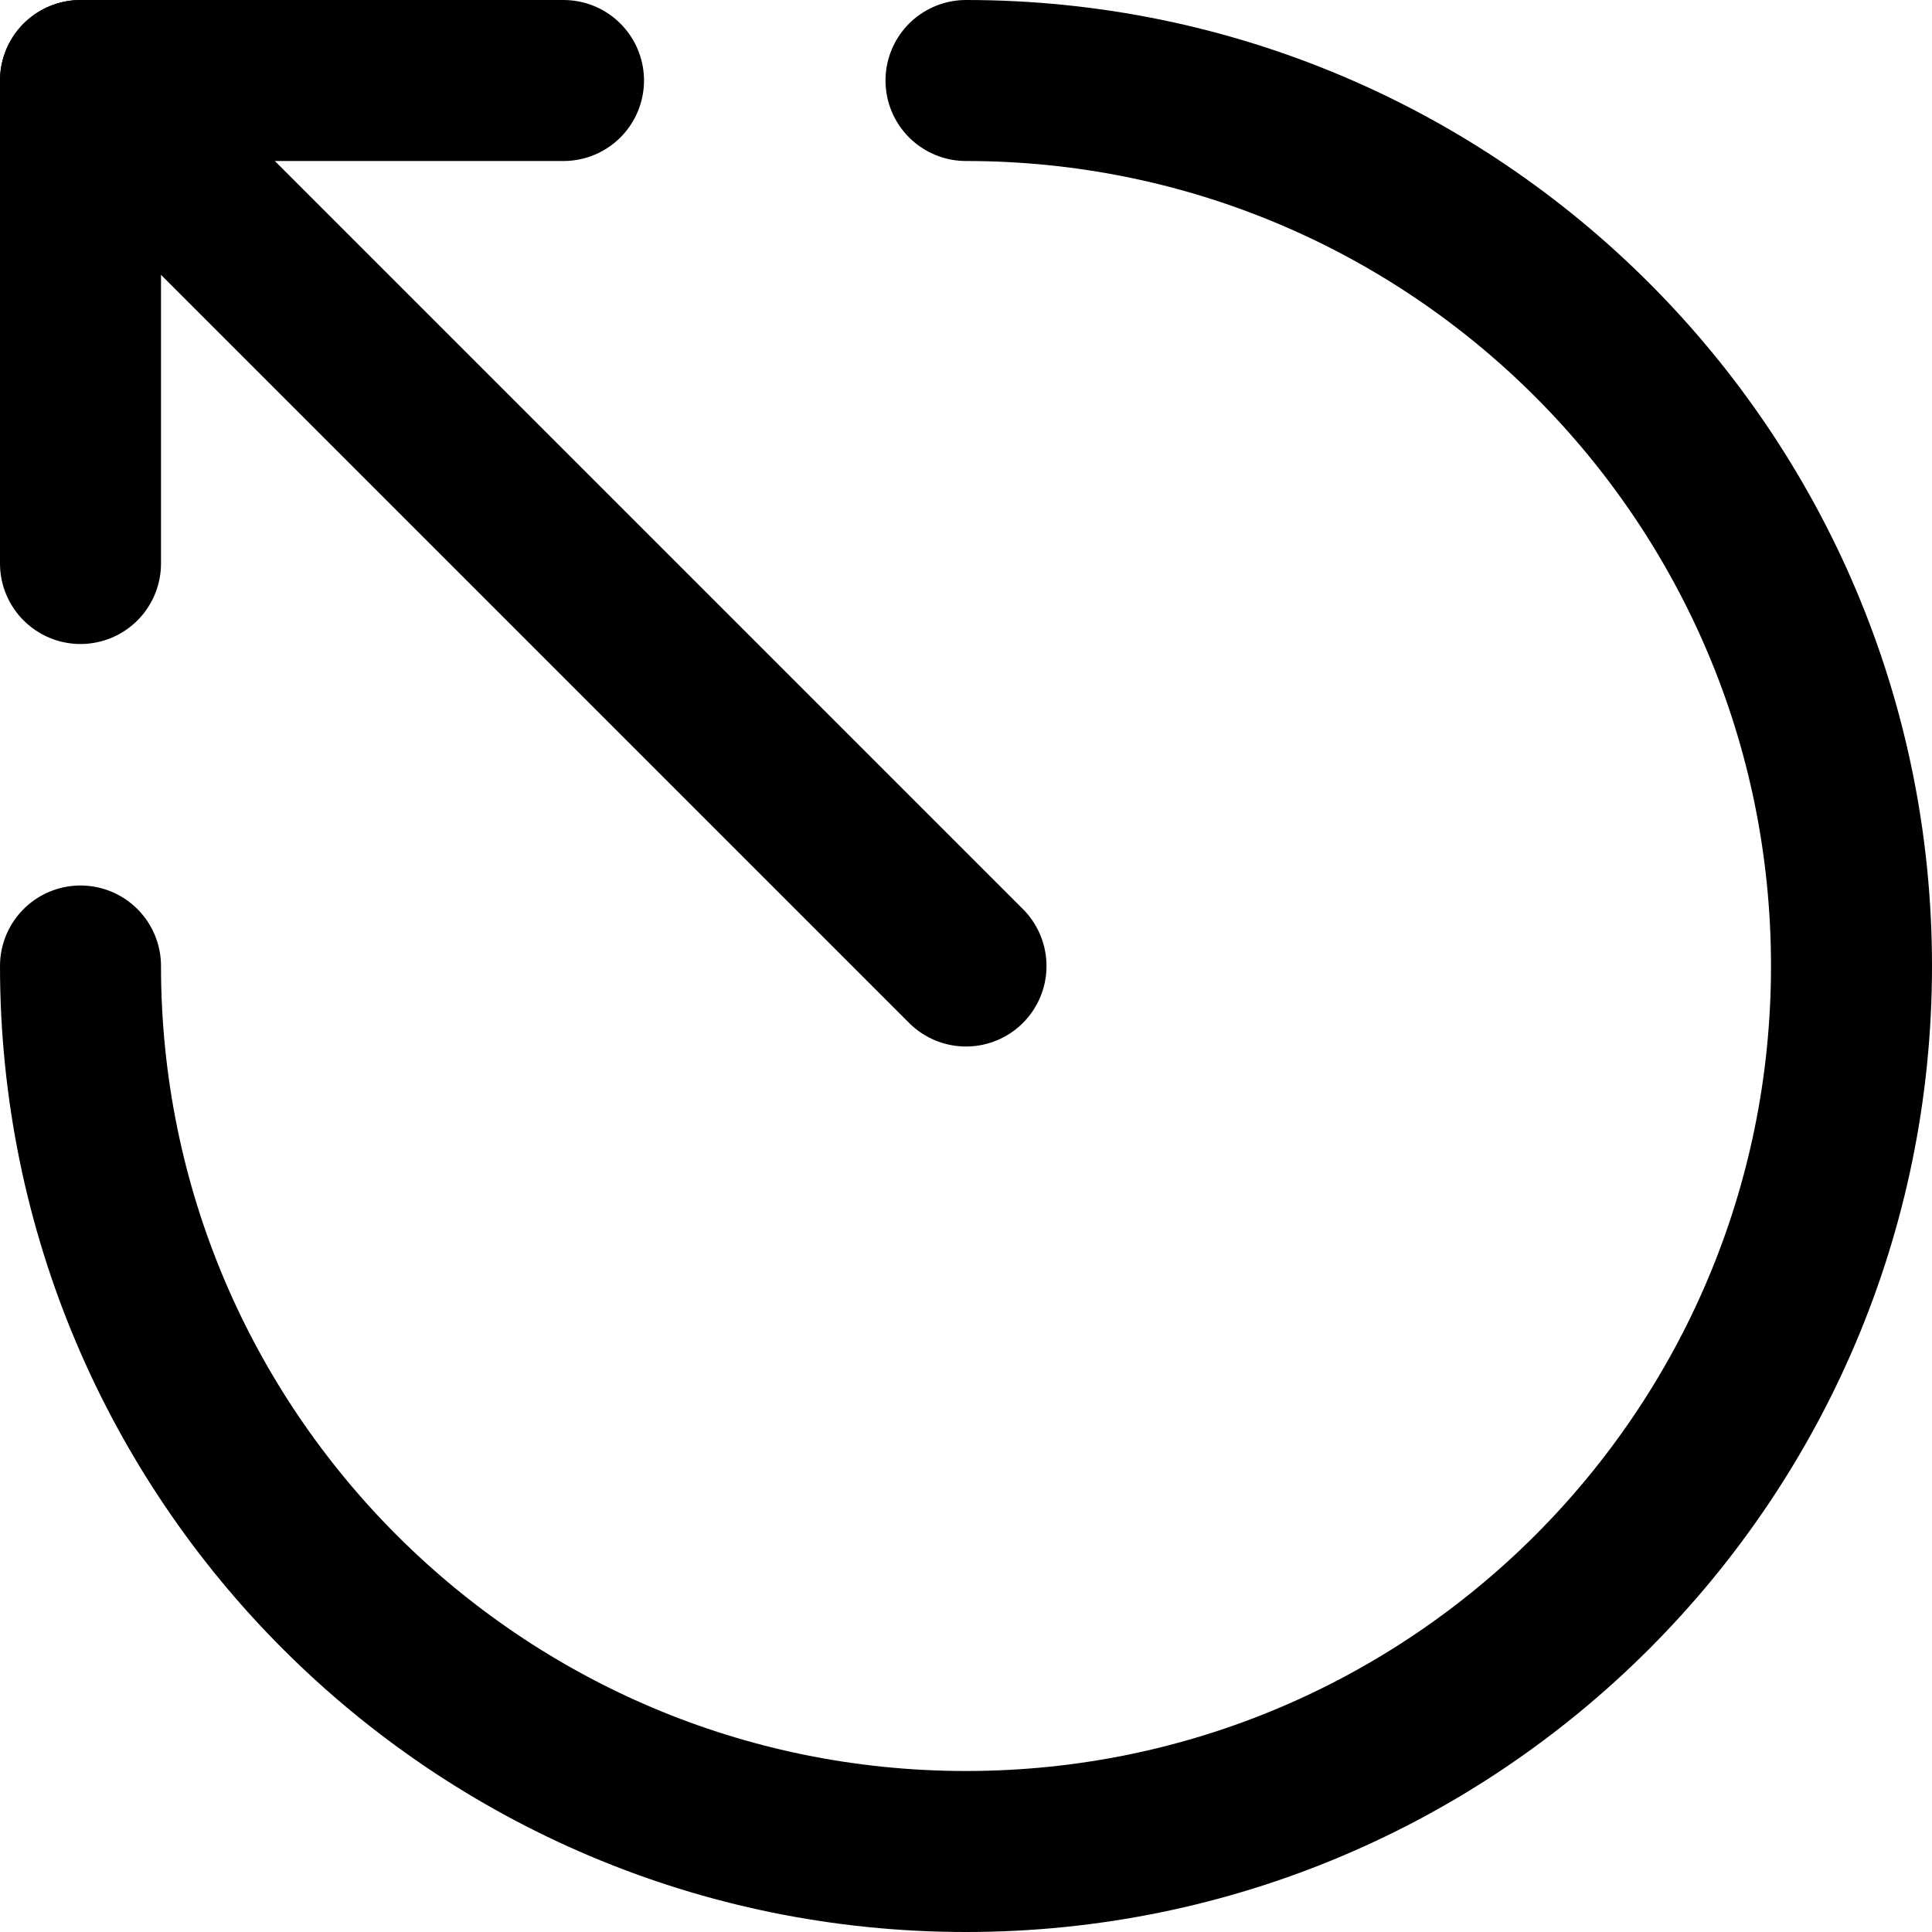
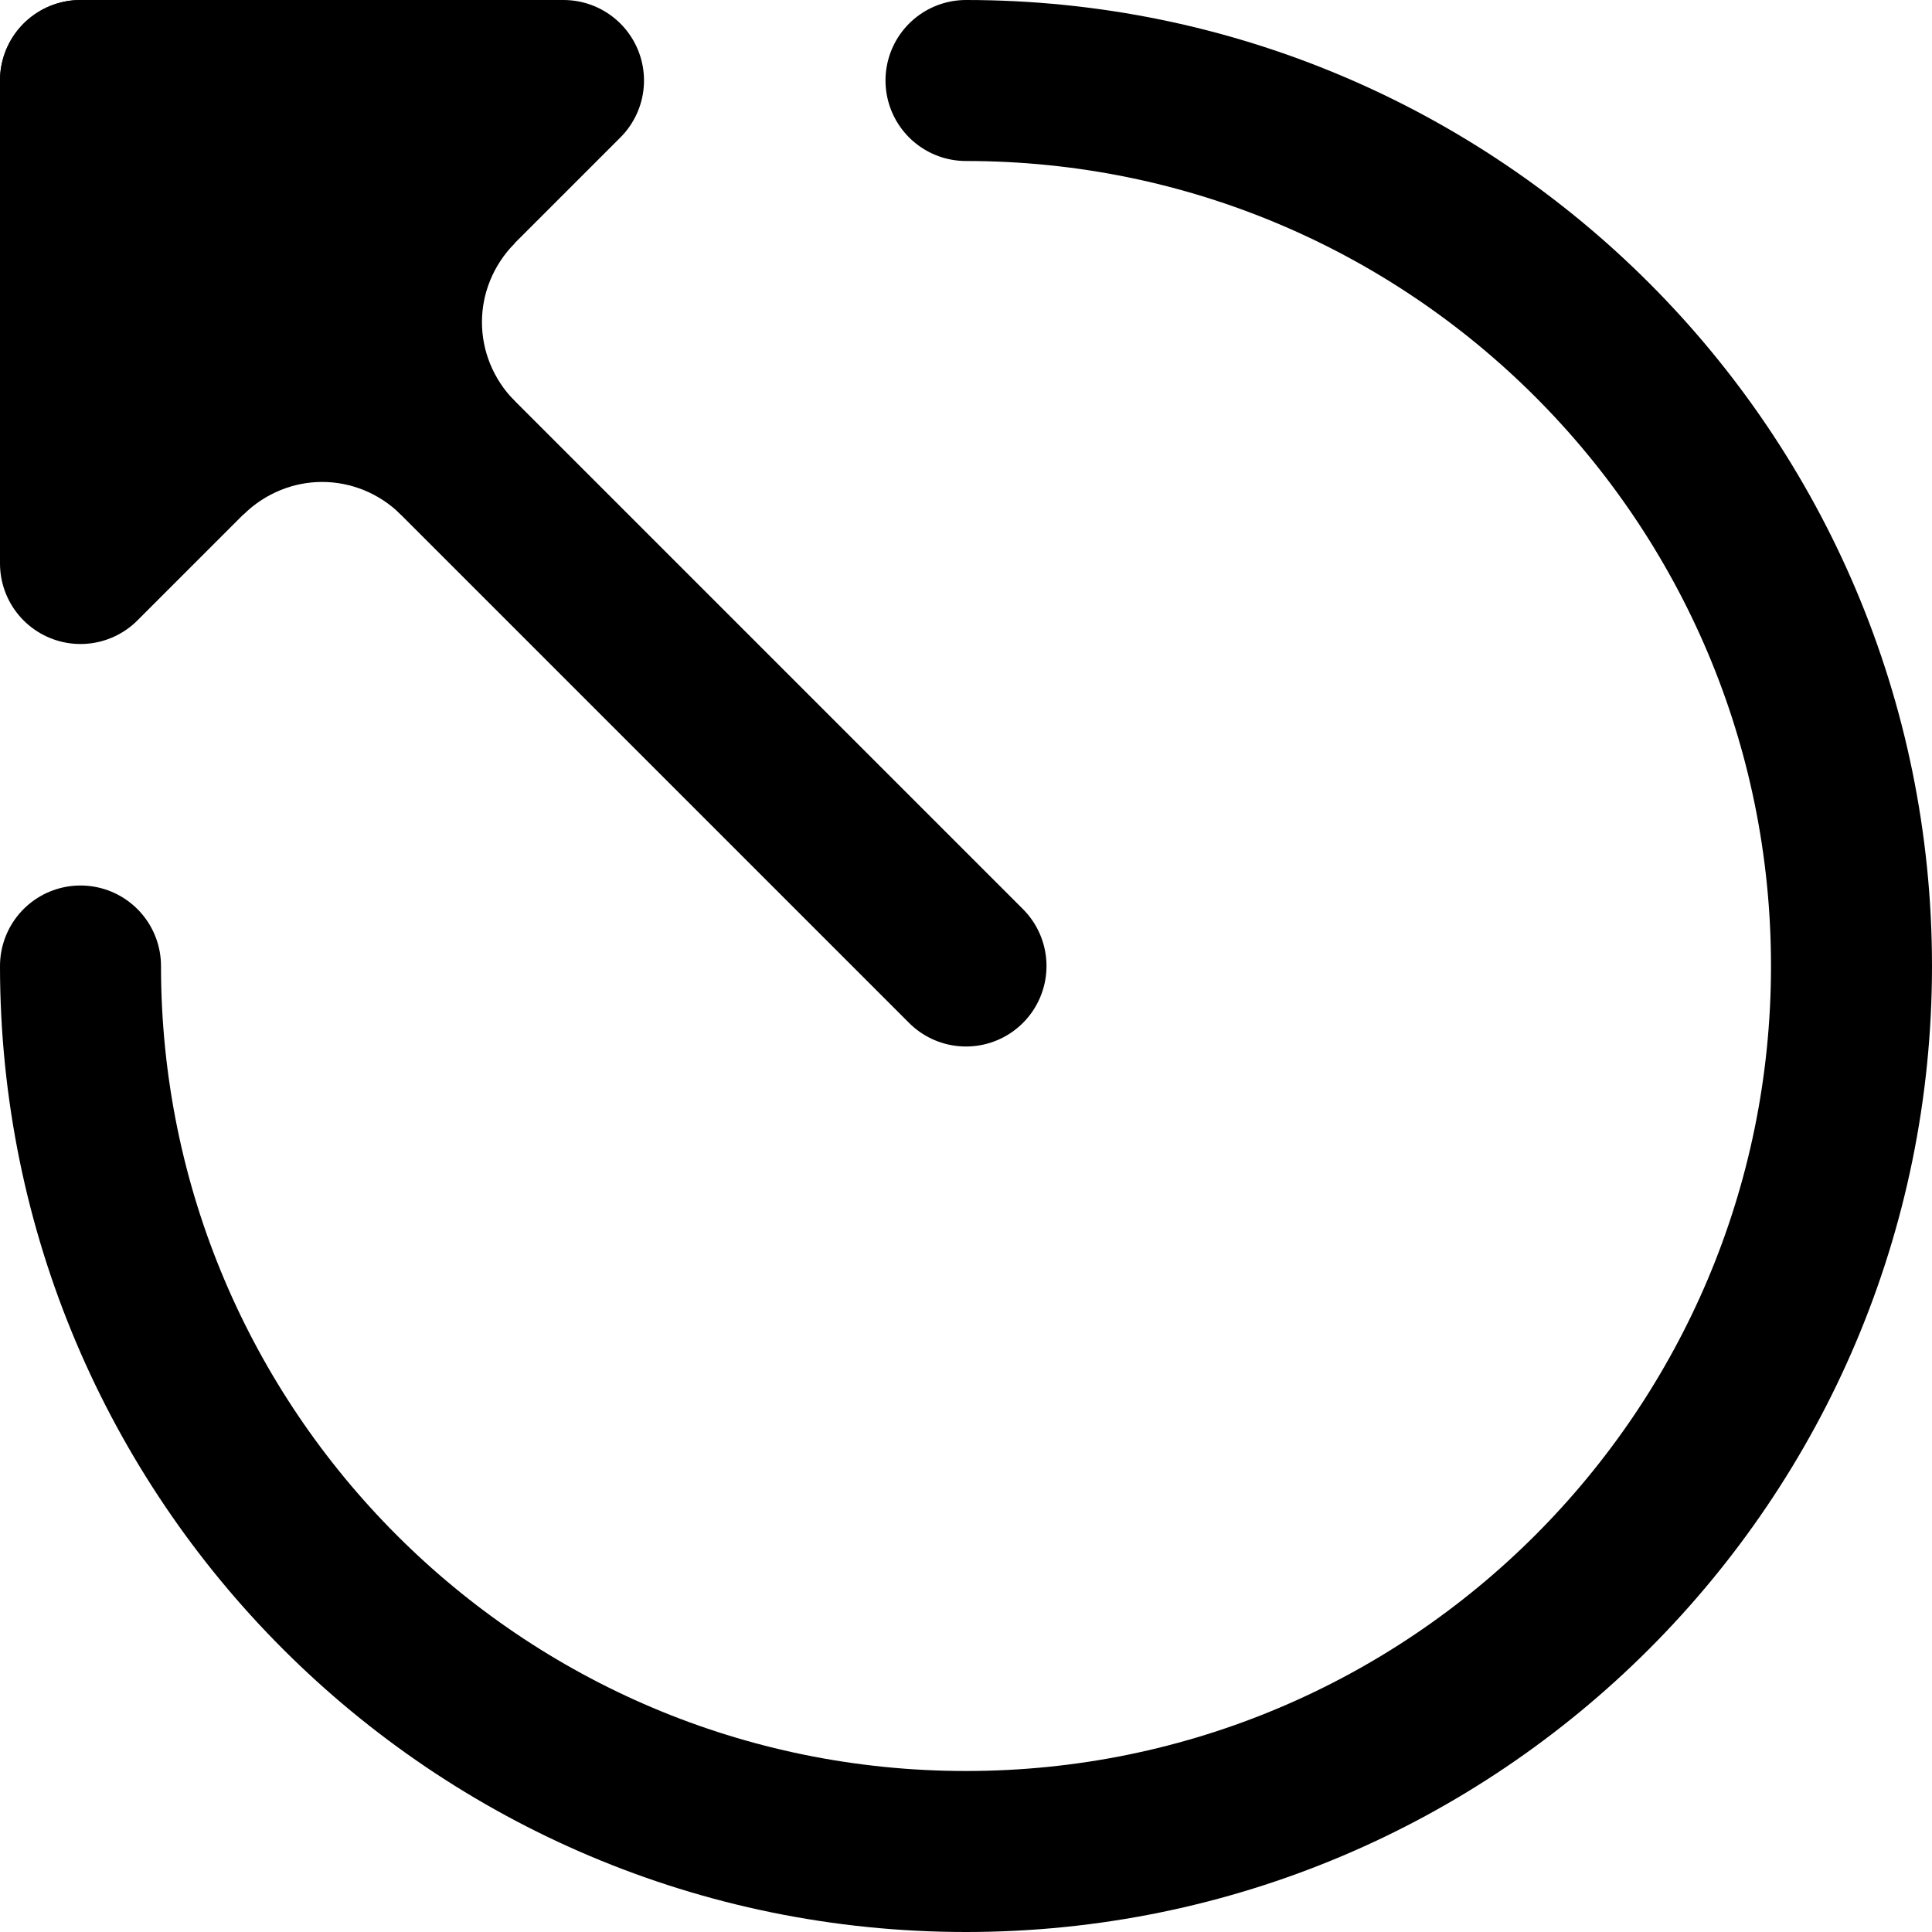
<svg xmlns="http://www.w3.org/2000/svg" width="6" height="6" viewBox="0 0 6 6" version="1.1" id="svg1">
  <defs id="defs1">
    </defs>
  <g id="layer1">
    <g id="g1" transform="translate(-1.0353572e-5,-1.0353572e-5)" />
    <path style="fill:none;fill-opacity:1;stroke:#000000;stroke-width:0.5;stroke-linecap:round;stroke-linejoin:round;stroke-opacity:1;paint-order:fill markers stroke" d="M 0.25,3 A 2.75,2.75 45 0 0 3,5.75 2.75,2.75 135 0 0 5.75,3 2.75,2.75 45 0 0 3,0.25" id="path2" />
-     <path style="fill:none;fill-opacity:1;stroke:#000000;stroke-width:0.5;stroke-linecap:round;stroke-linejoin:round;stroke-opacity:1;paint-order:fill markers stroke" d="m 1.75,0.25 h -1.5 v 1.5" id="path3" />
-     <path style="fill:none;fill-opacity:1;stroke:#000000;stroke-width:0.5;stroke-linecap:round;stroke-linejoin:round;stroke-opacity:1;paint-order:fill markers stroke" d="M 0.25,0.25 3,3" id="path4" />
+     <g id="g2">
+       <path style="fill:#000000;fill-opacity:1;stroke:#000000;stroke-width:0.5;stroke-linecap:round;stroke-linejoin:round;stroke-opacity:1;paint-order:fill markers stroke" d="m 0.25,1.75 1.5,-1.5 h -1.5 z" id="path3" />
+       <path style="fill:none;fill-opacity:1;stroke:#000000;stroke-width:0.5;stroke-linecap:round;stroke-linejoin:round;stroke-opacity:1;paint-order:fill markers stroke" d="M 0.25,0.25 3,3" id="path4" />
+     </g>
+     <path id="rect5-5" style="fill:#000000;fill-opacity:1;stroke:none;stroke-width:2;stroke-linecap:round;stroke-opacity:1;paint-order:fill markers stroke" d="M 1,1 1.421,0.579 1.598,0.756 c -0.135,0.138 -0.135,0.351 2e-7,0.489 l -0.177,0.177 z" />
+     <path id="rect5-5-3" style="fill:#000000;fill-opacity:1;stroke:none;stroke-width:2;stroke-linecap:round;stroke-opacity:1;paint-order:fill markers stroke" d="m 1,1 -0.421,0.421 0.177,0.177 c 0.138,-0.135 0.351,-0.135 0.489,1e-7 l 0.177,-0.177 z" />
  </g>
</svg>
